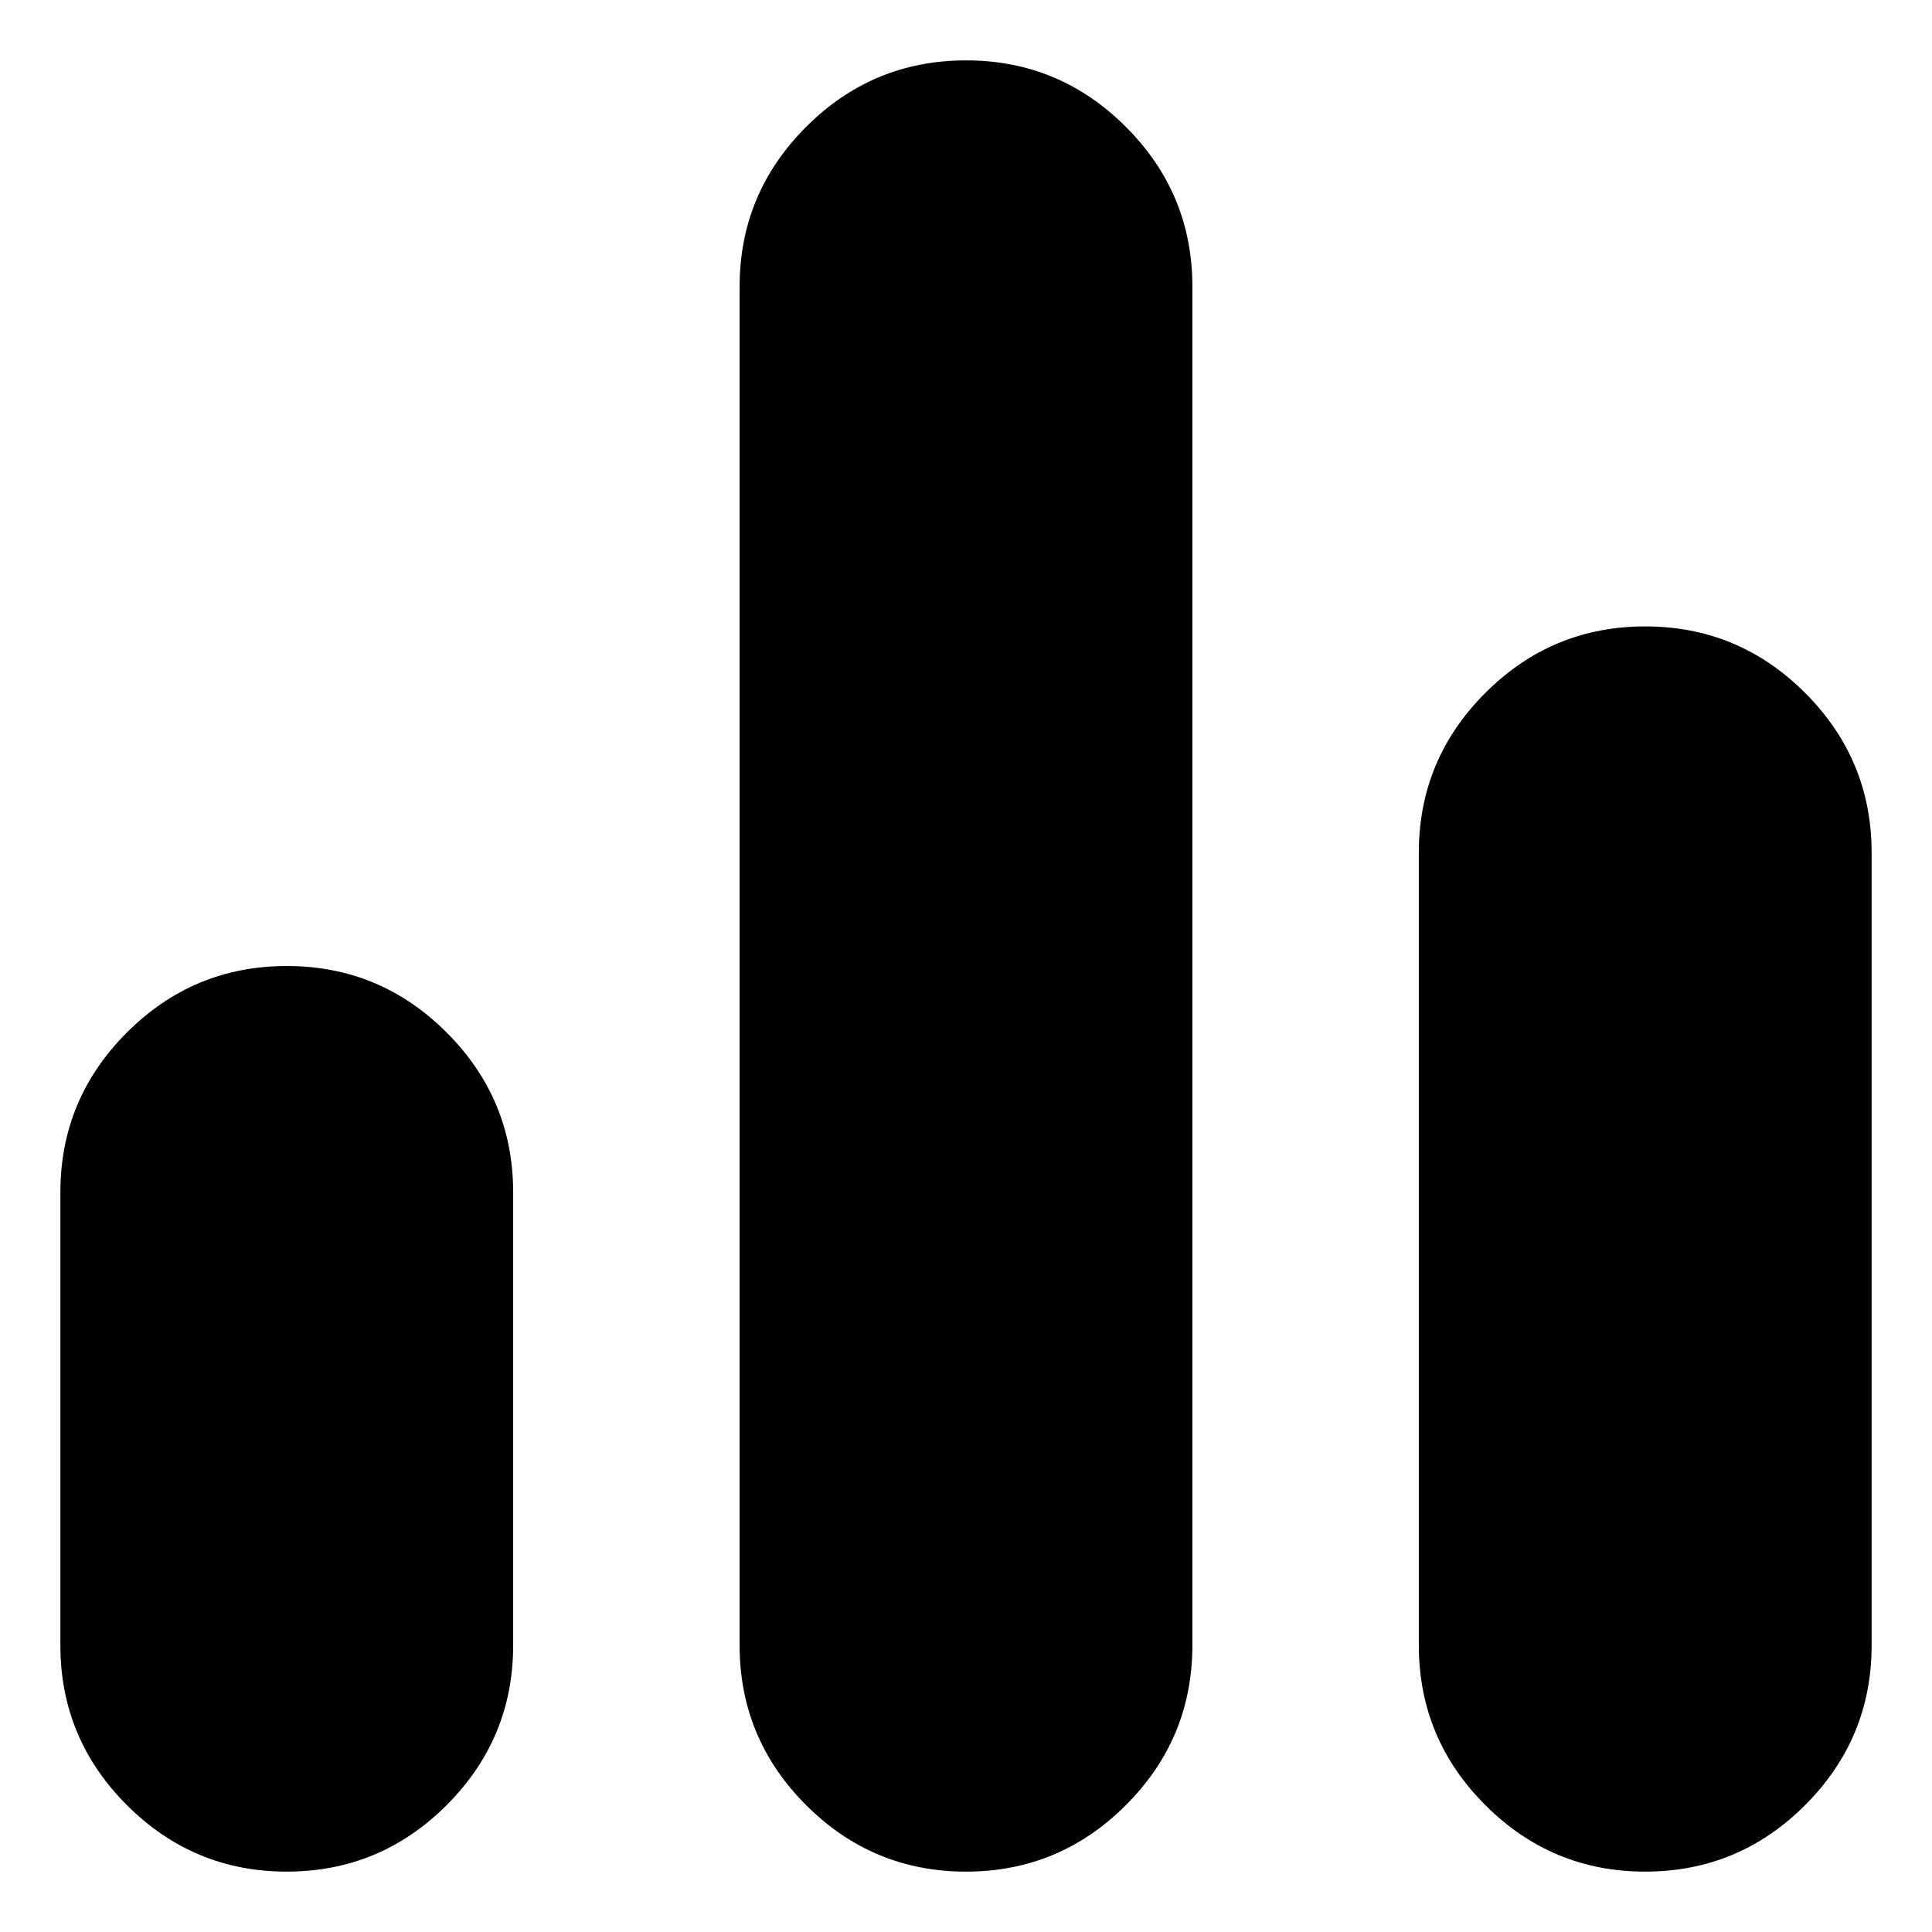
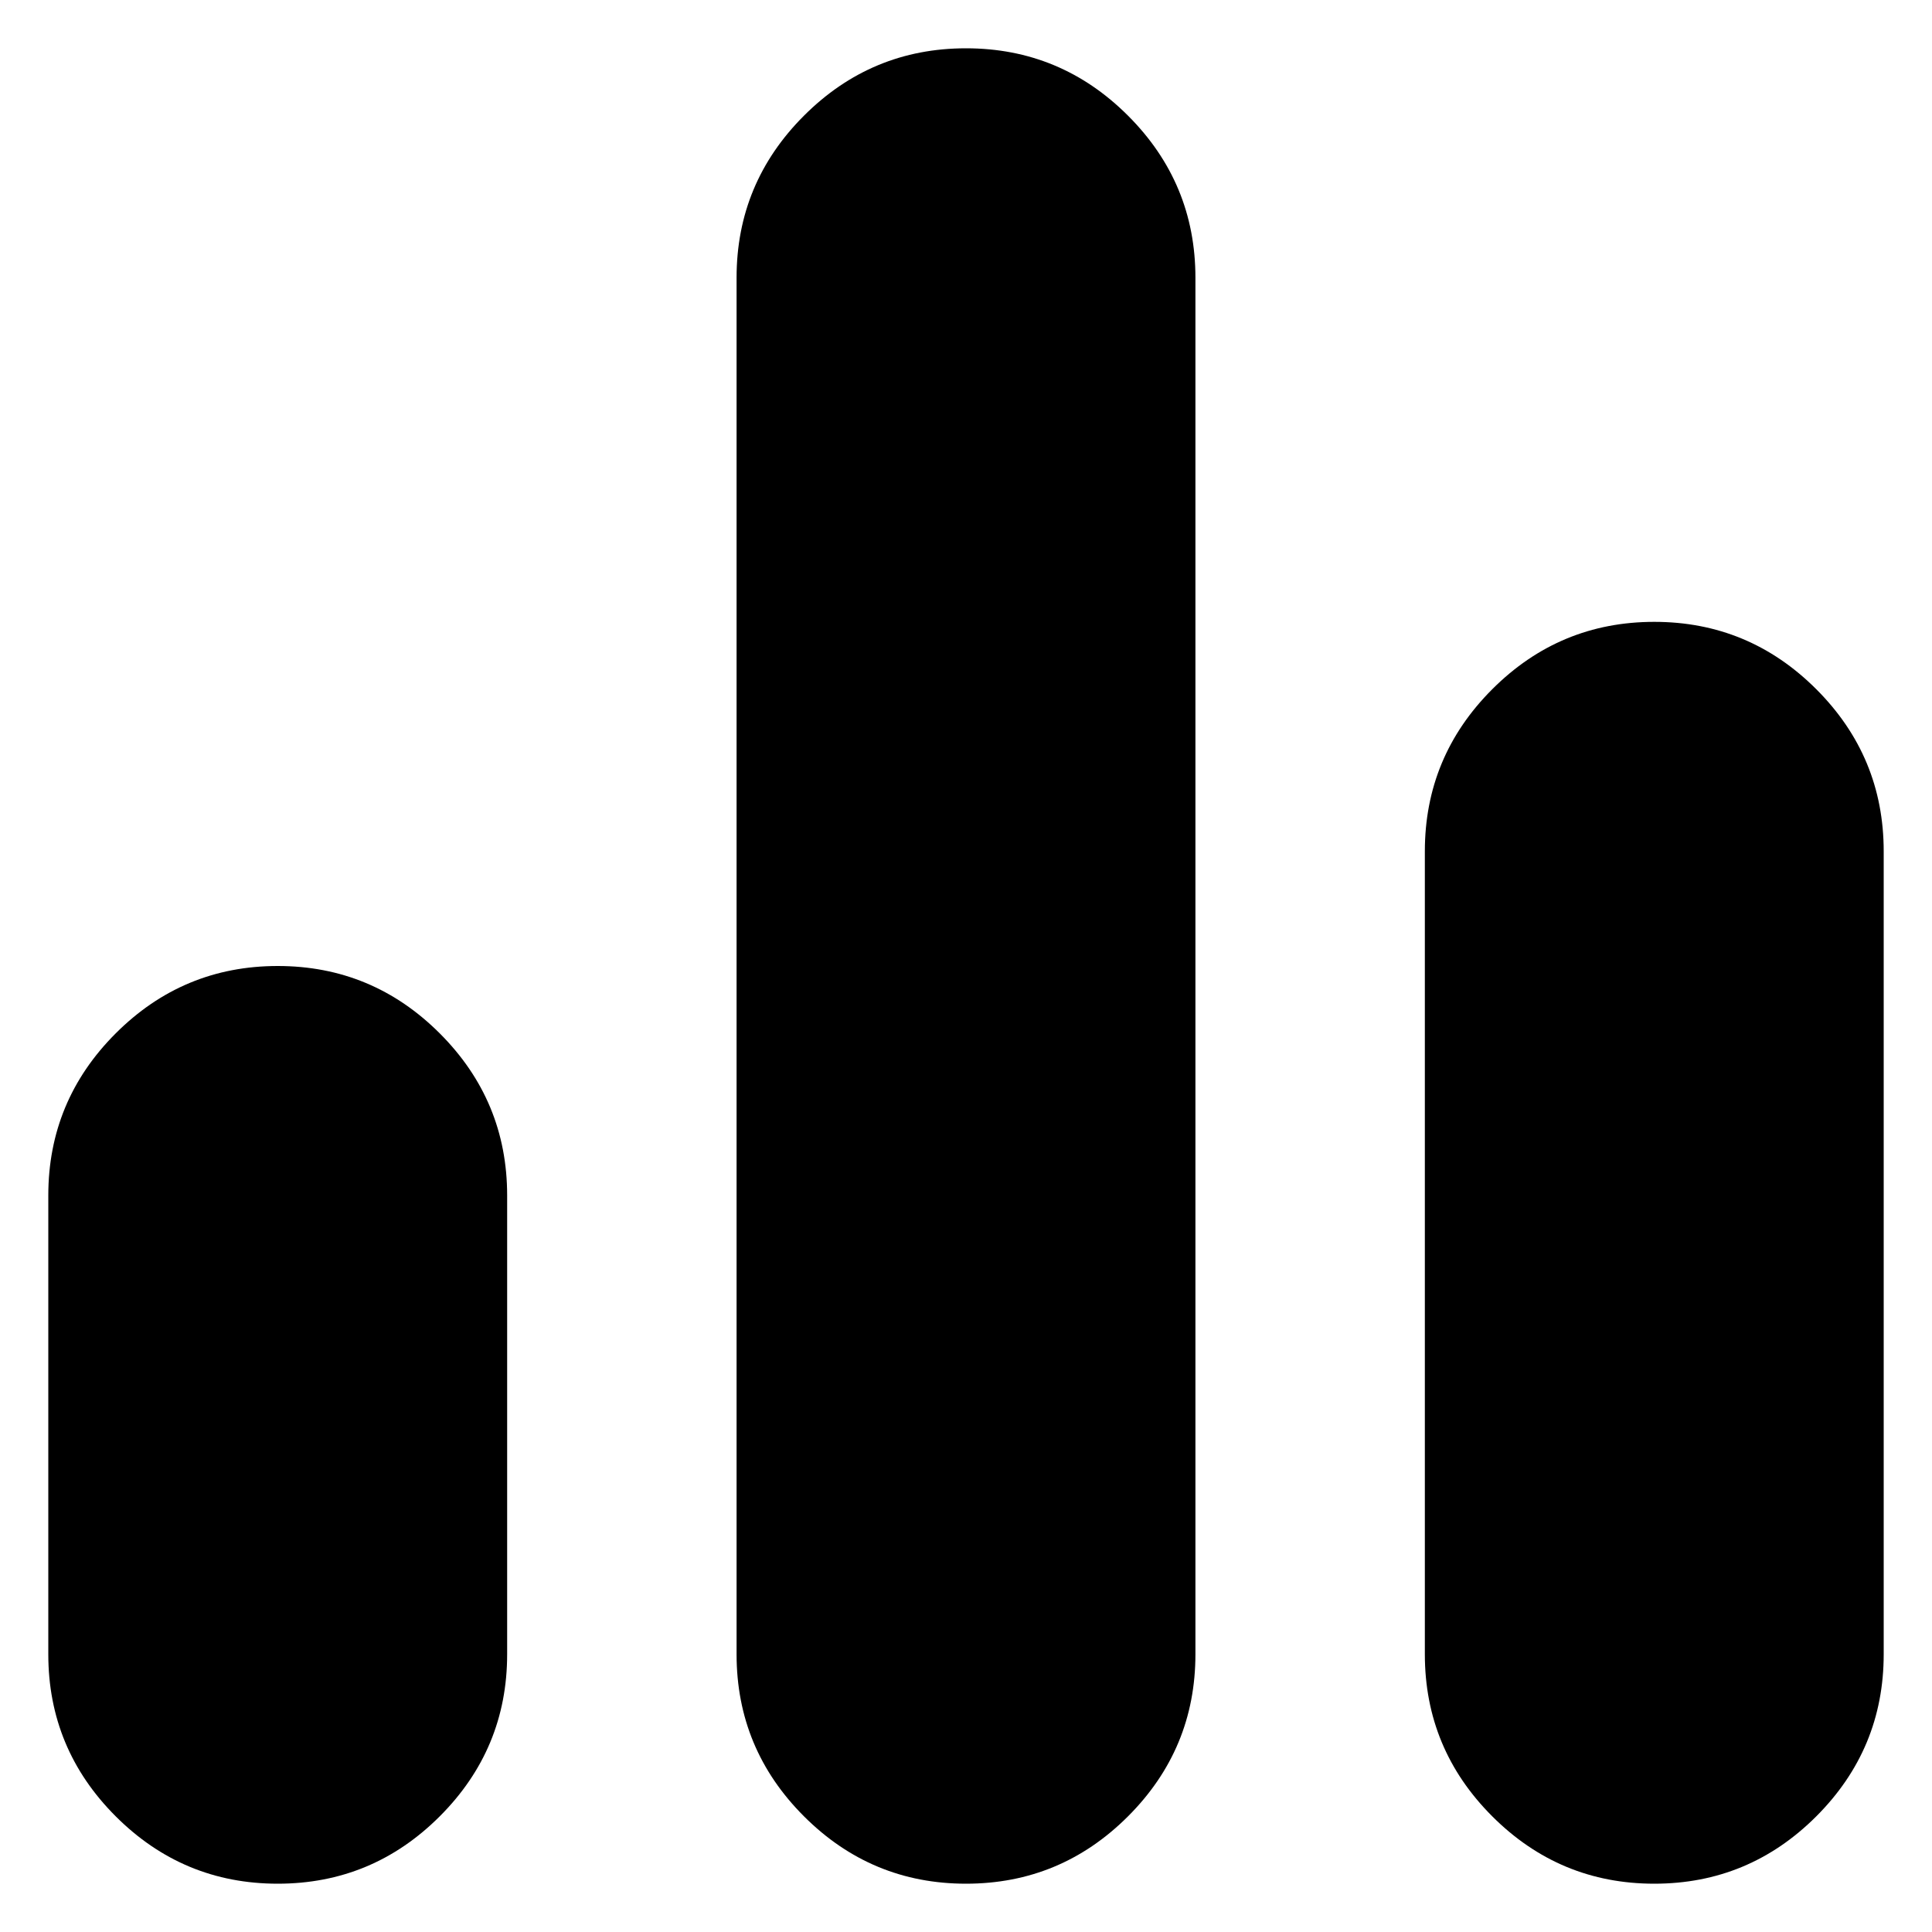
<svg xmlns="http://www.w3.org/2000/svg" viewBox="0 0 100 100" height="1" width="1">
-   <path d="m 14.844,96.875 q -4.834,0 -8.276,-3.442 Q 3.125,89.99 3.125,85.156 V 61.719 q 0,-4.834 3.442,-8.276 3.442,-3.442 8.276,-3.442 4.834,0 8.276,3.442 3.442,3.442 3.442,8.276 V 85.156 q 0,4.834 -3.442,8.276 -3.442,3.442 -8.276,3.442 z m 35.156,0 q -4.834,0 -8.276,-3.442 -3.442,-3.442 -3.442,-8.276 V 14.844 q 0,-4.834 3.442,-8.276 Q 45.166,3.125 50,3.125 q 4.834,0 8.276,3.442 3.442,3.442 3.442,8.276 V 85.156 q 0,4.834 -3.442,8.276 Q 54.834,96.875 50,96.875 Z m 35.156,0 q -4.834,0 -8.276,-3.442 -3.442,-3.442 -3.442,-8.276 V 44.141 q 0,-4.834 3.442,-8.276 3.442,-3.442 8.276,-3.442 4.834,0 8.276,3.442 Q 96.875,39.307 96.875,44.141 V 85.156 q 0,4.834 -3.442,8.276 -3.442,3.442 -8.276,3.442 z" />
+   <path d="M 14.375,97.5 Q 9.477,97.5 5.988,94.012 2.5,90.523 2.5,85.625 V 61.875 q 0,-4.898 3.488,-8.387 3.488,-3.488 8.387,-3.488 4.898,0 8.387,3.488 3.488,3.488 3.488,8.387 v 23.75 q 0,4.898 -3.488,8.387 Q 19.273,97.5 14.375,97.5 Z M 50,97.5 q -4.898,0 -8.387,-3.488 -3.488,-3.488 -3.488,-8.387 v -71.25 q 0,-4.898 3.488,-8.387 Q 45.102,2.5 50,2.5 q 4.898,0 8.387,3.488 3.488,3.488 3.488,8.387 v 71.25 q 0,4.898 -3.488,8.387 Q 54.898,97.5 50,97.5 Z m 35.625,0 q -4.898,0 -8.387,-3.488 -3.488,-3.488 -3.488,-8.387 V 44.062 q 0,-4.898 3.488,-8.387 3.488,-3.488 8.387,-3.488 4.898,0 8.387,3.488 Q 97.5,39.164 97.5,44.062 v 41.563 q 0,4.898 -3.488,8.387 Q 90.523,97.5 85.625,97.5 Z" style="stroke-width:1.013" />
</svg>
